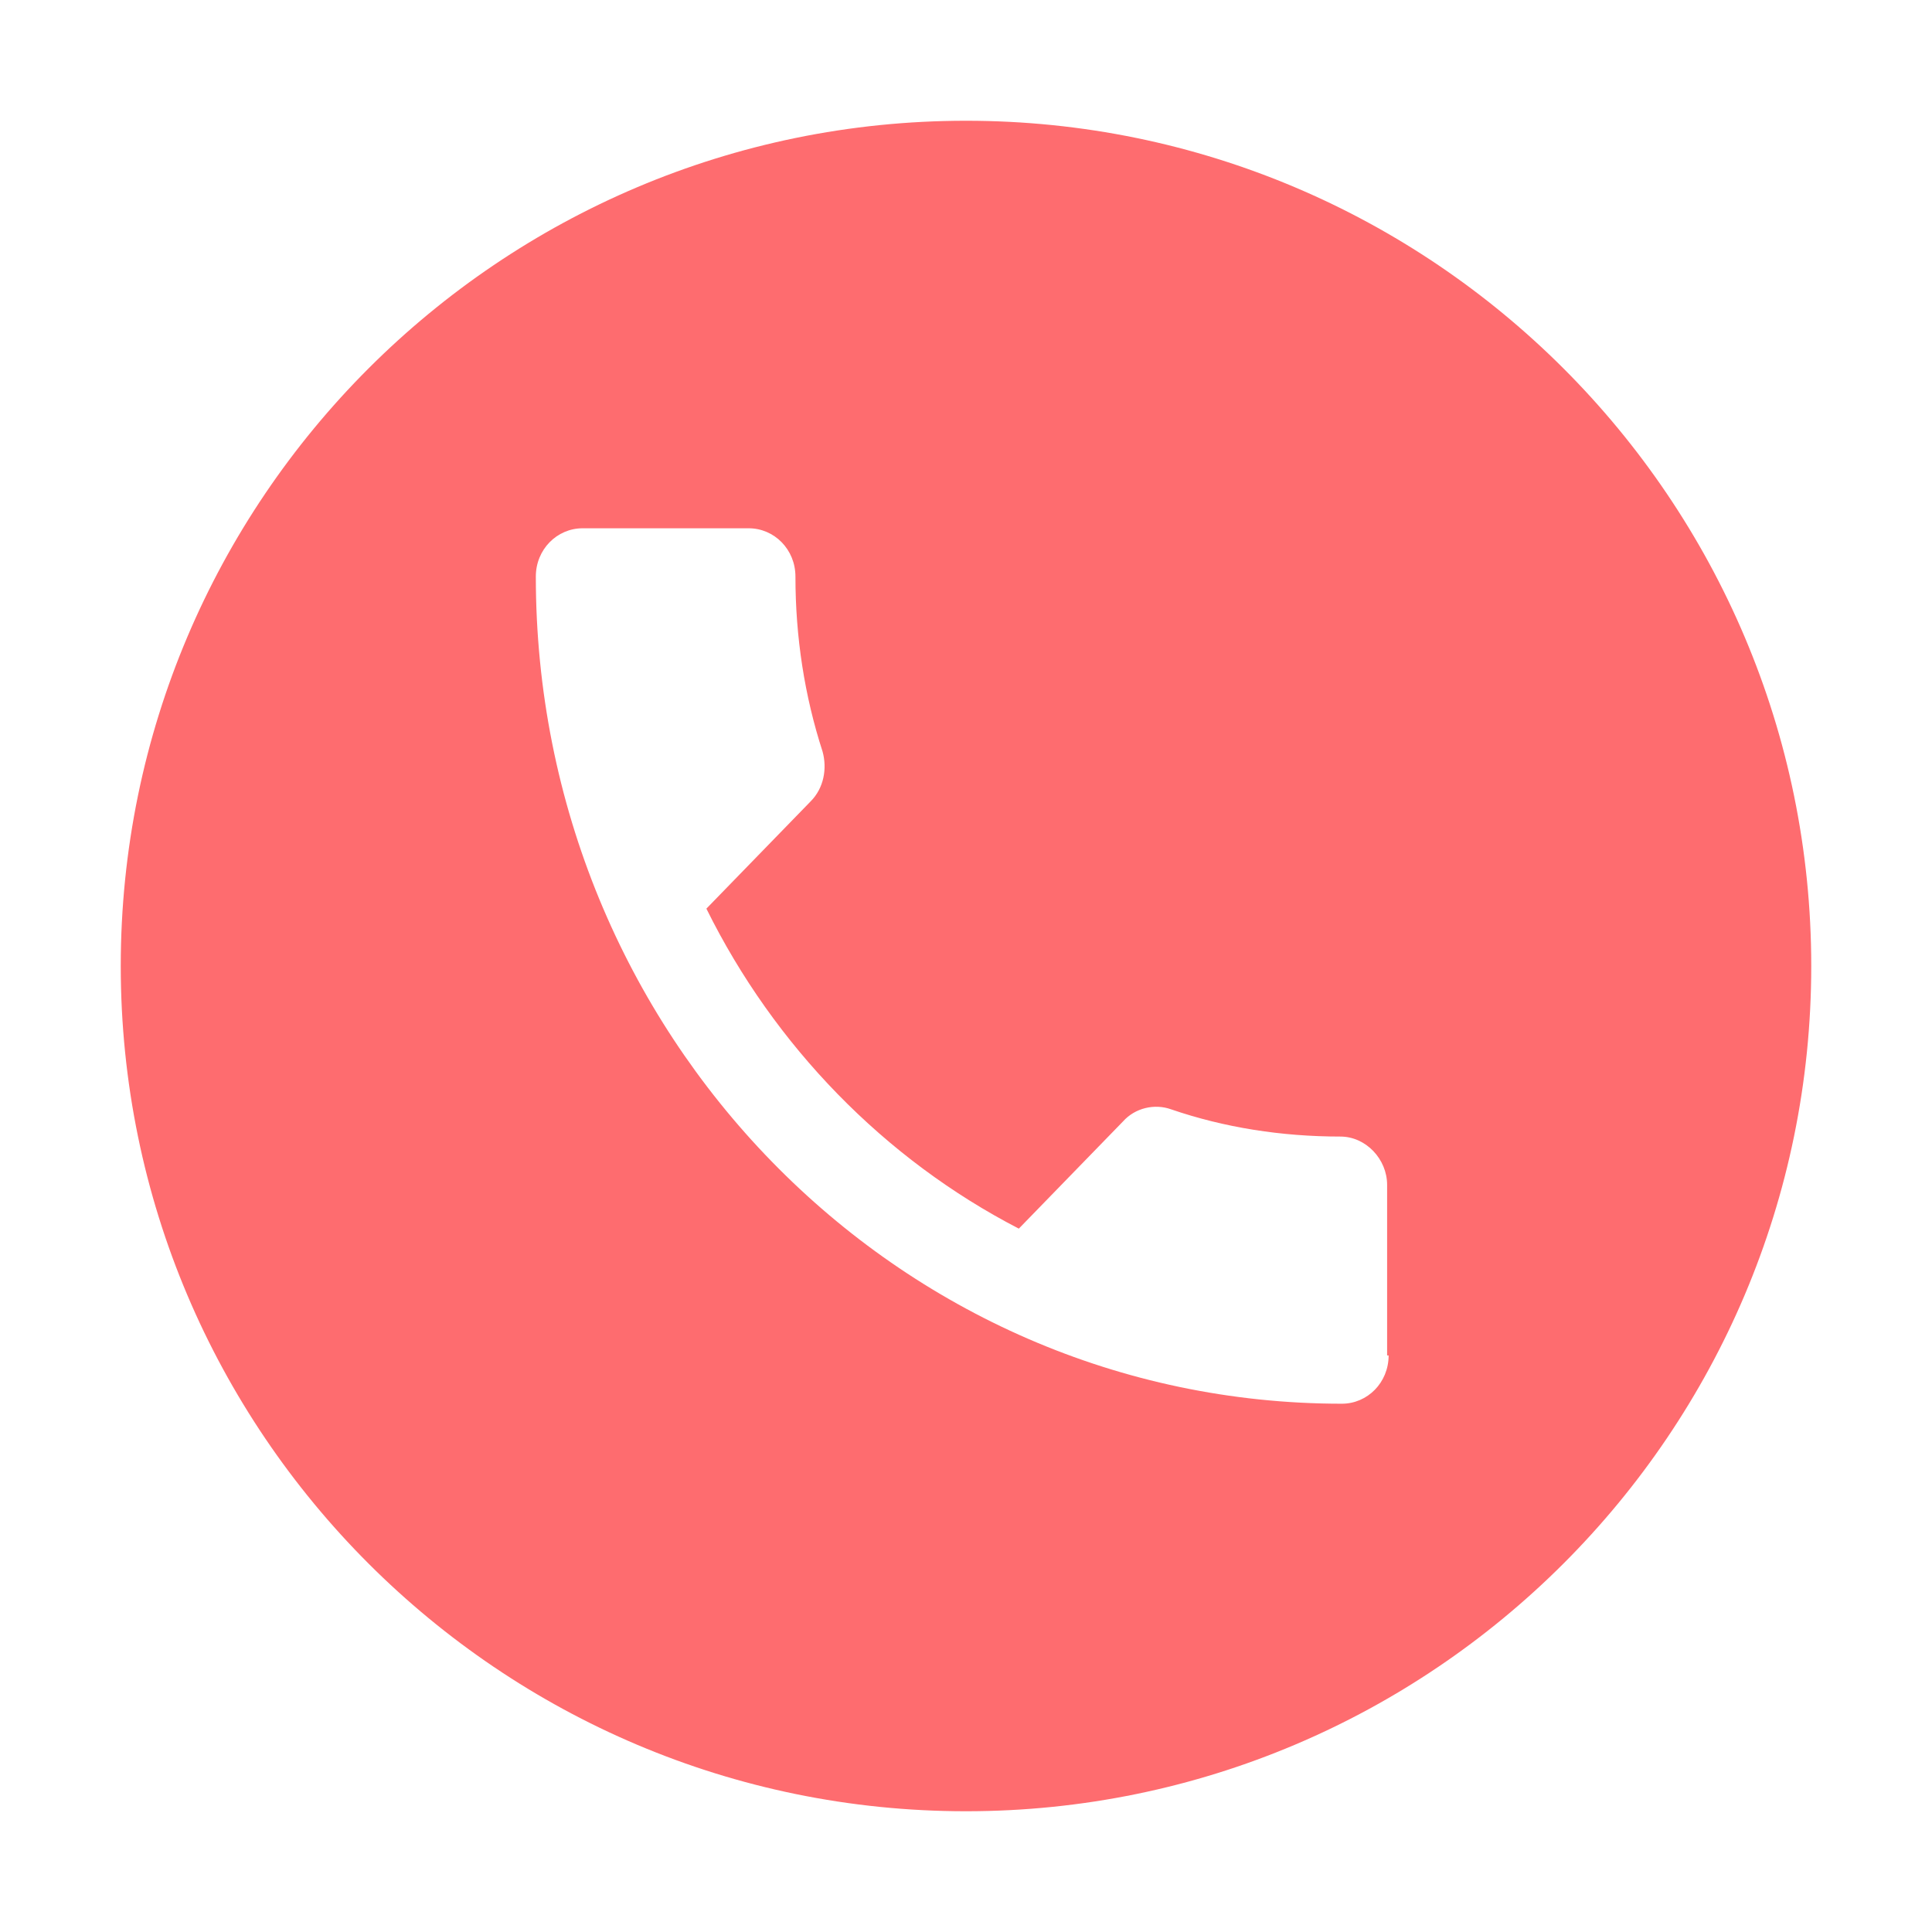
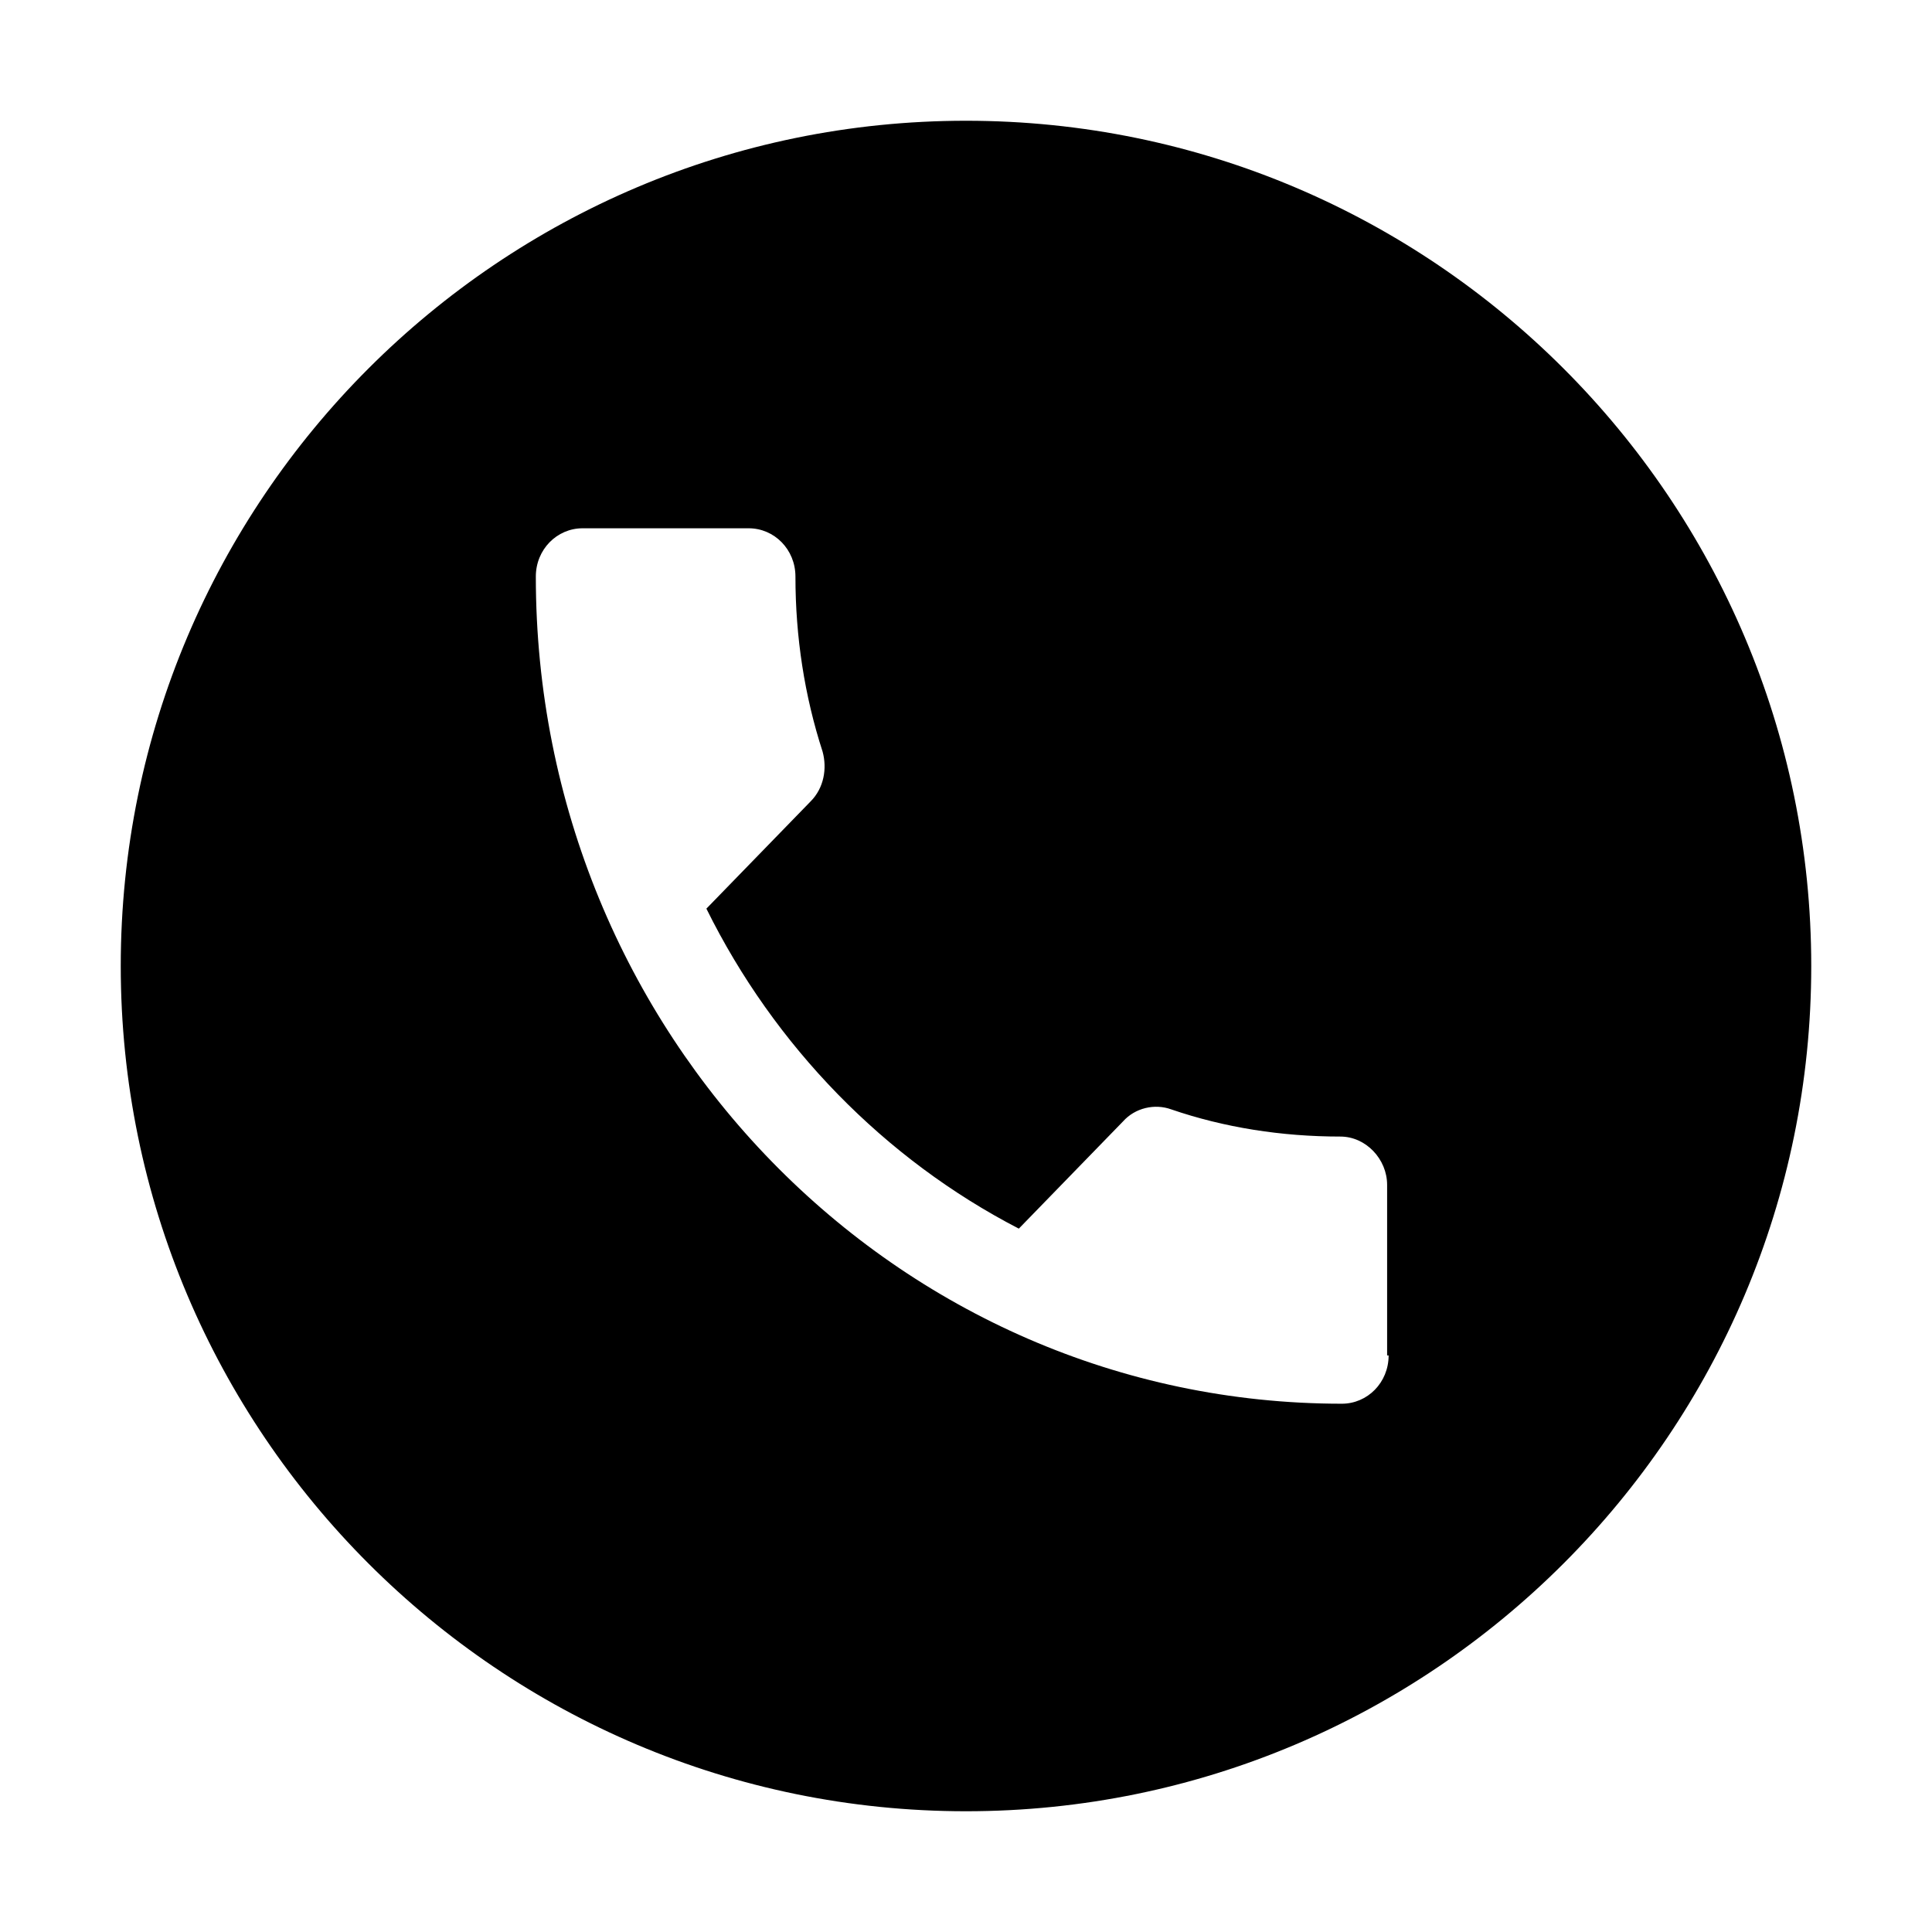
<svg xmlns="http://www.w3.org/2000/svg" t="1686209565903" class="icon" viewBox="0 0 1024 1024" version="1.1" p-id="3031" width="48" height="48">
-   <path d="M512 64C264.8 64 64 264.8 64 512s200.8 448 448 448 448-200.8 448-448S759.2 64 512 64z m224 654.4c0 14.4-11.2 25.6-24.8 25.6-236 0-427.2-196-427.2-438.4 0-14.4 11.2-25.6 24.8-25.6h88c13.6 0 24.8 11.2 24.8 25.6 0 32 4.8 63.2 14.4 92.8 2.4 8.8 0.8 19.2-6.4 26.4l-55.2 56.8c36 72.8 94.4 132.8 165.6 169.6l55.2-56.8c6.4-7.2 16.8-9.6 25.6-6.4 28 9.6 58.4 14.4 89.6 14.4 13.6 0 24.8 12 24.8 25.6v90.4z" p-id="3032" fill="#fe6c6f" />
+   <path d="M512 64C264.8 64 64 264.8 64 512s200.8 448 448 448 448-200.8 448-448S759.2 64 512 64z m224 654.4c0 14.4-11.2 25.6-24.8 25.6-236 0-427.2-196-427.2-438.4 0-14.4 11.2-25.6 24.8-25.6h88c13.6 0 24.8 11.2 24.8 25.6 0 32 4.8 63.2 14.4 92.8 2.4 8.8 0.8 19.2-6.4 26.4l-55.2 56.8c36 72.8 94.4 132.8 165.6 169.6l55.2-56.8c6.4-7.2 16.8-9.6 25.6-6.4 28 9.6 58.4 14.4 89.6 14.4 13.6 0 24.8 12 24.8 25.6v90.4z" p-id="3032" />
</svg>
